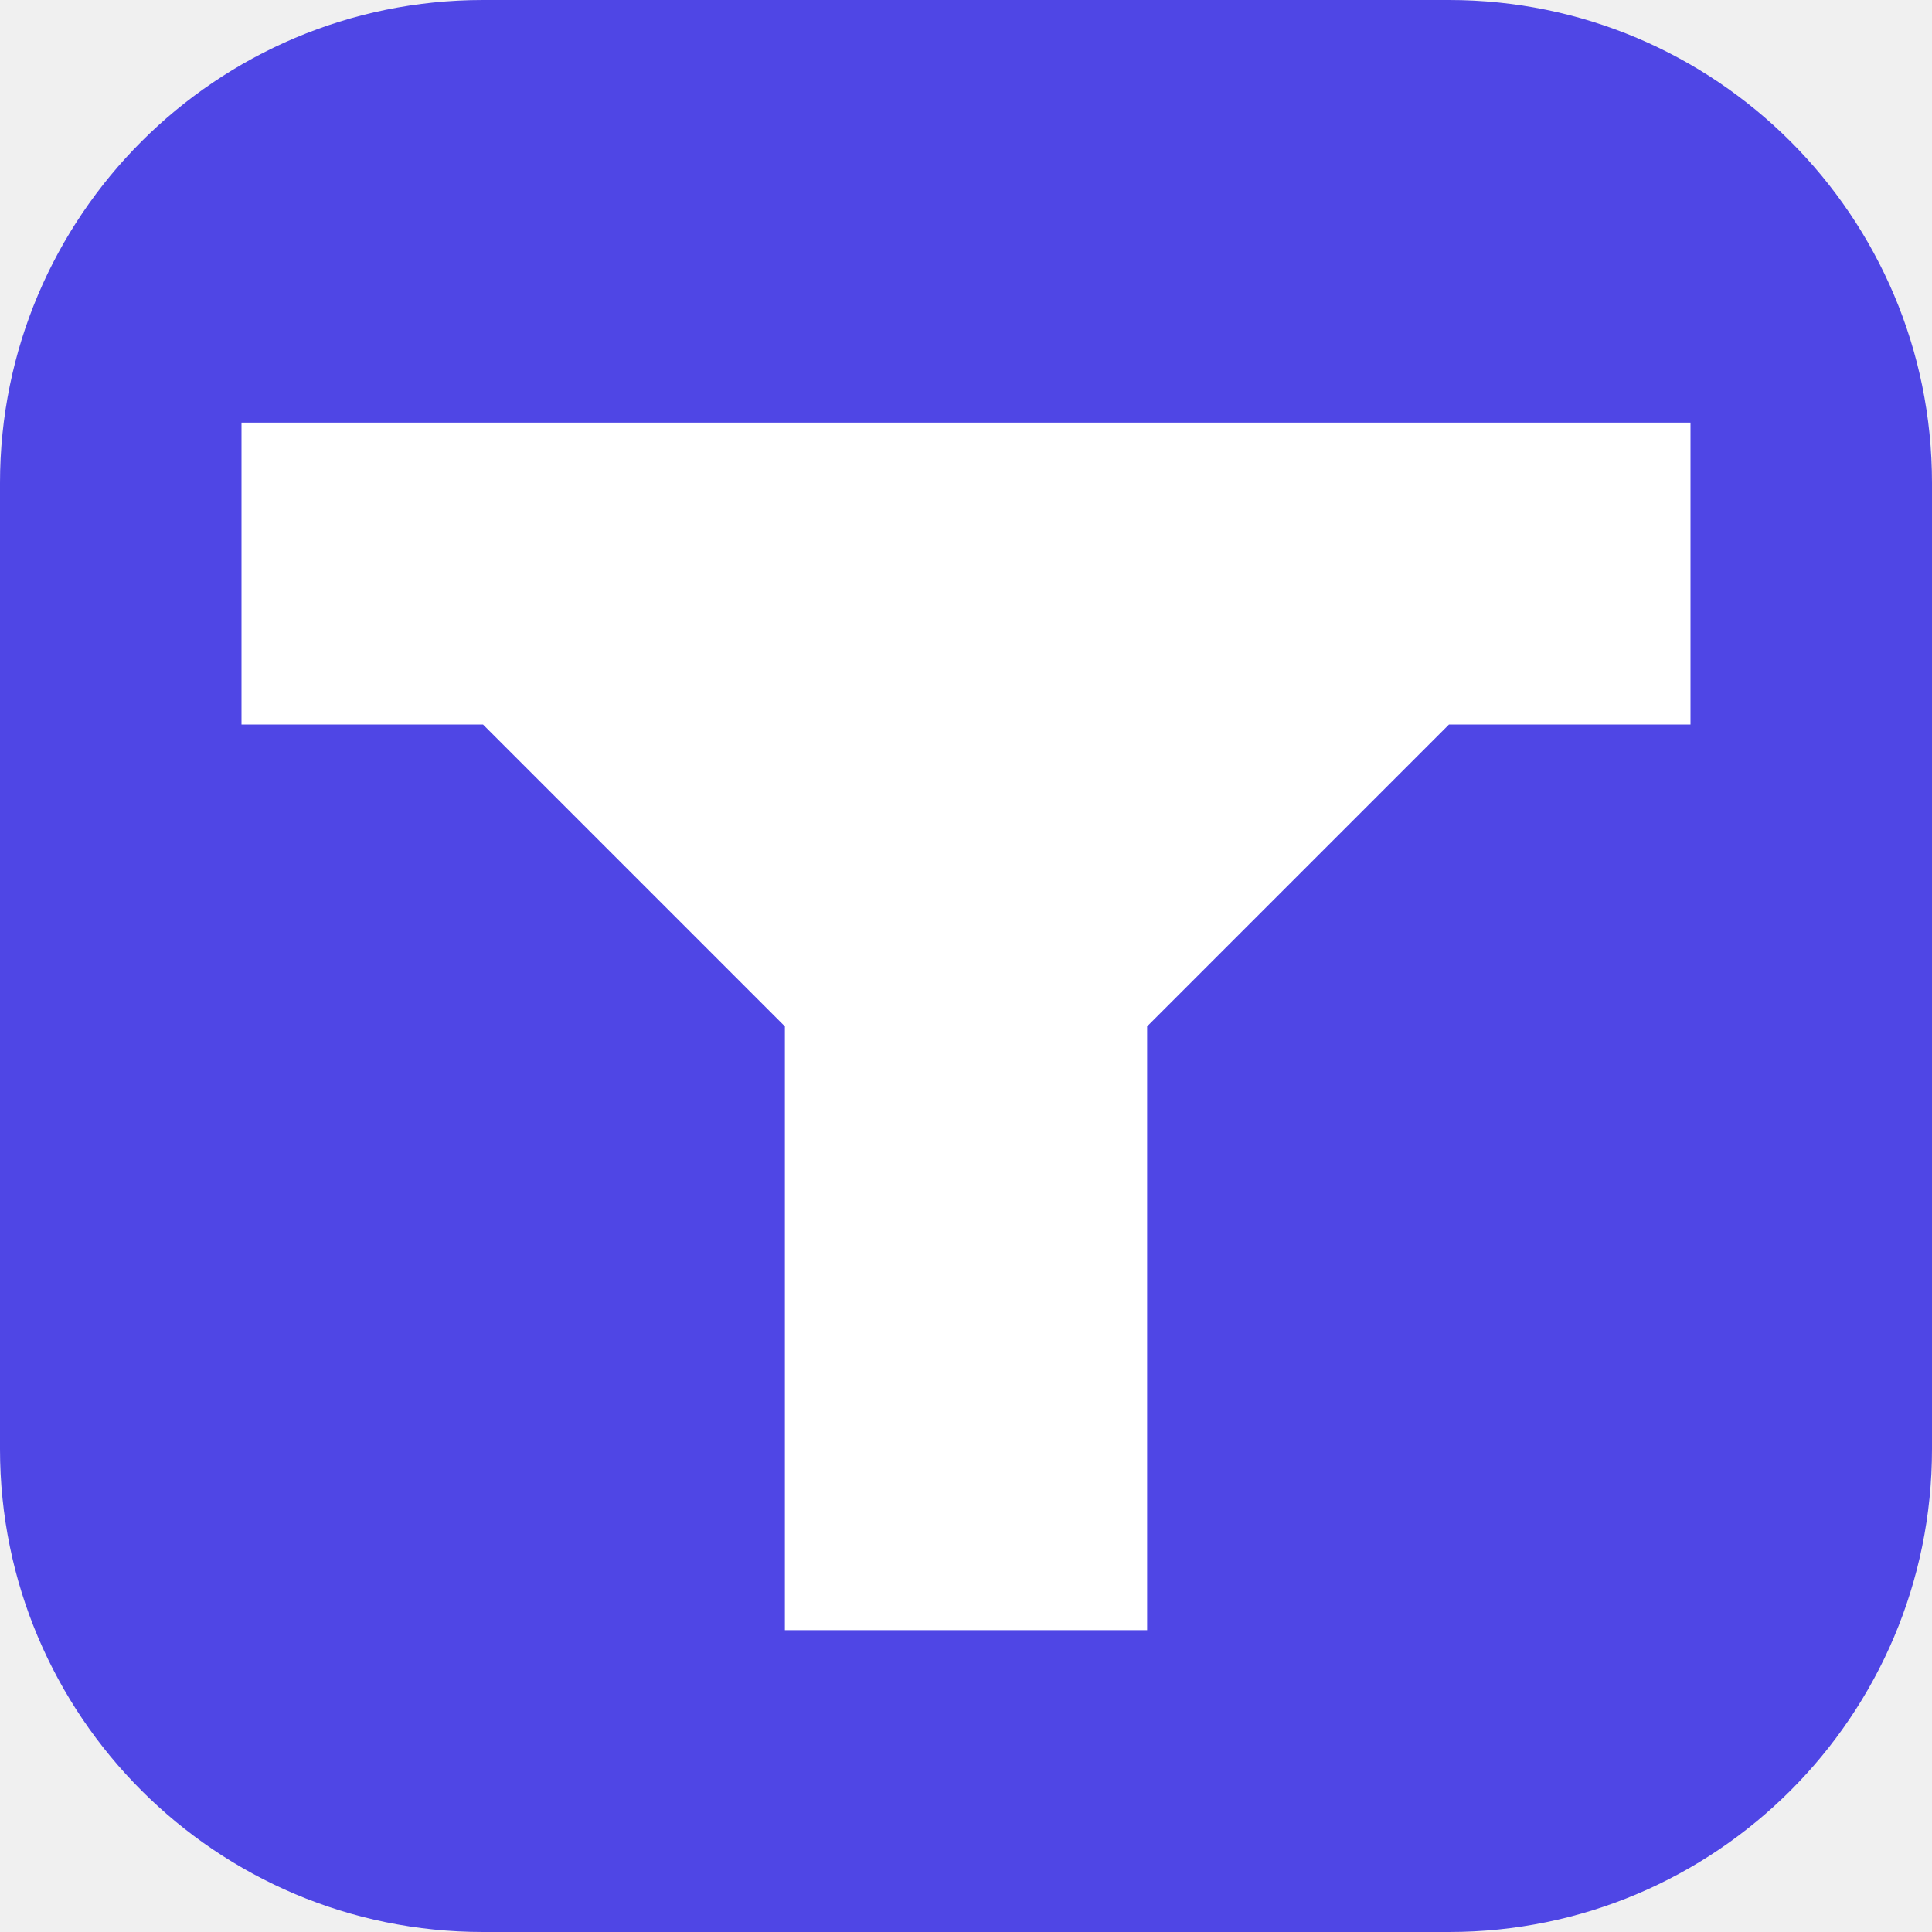
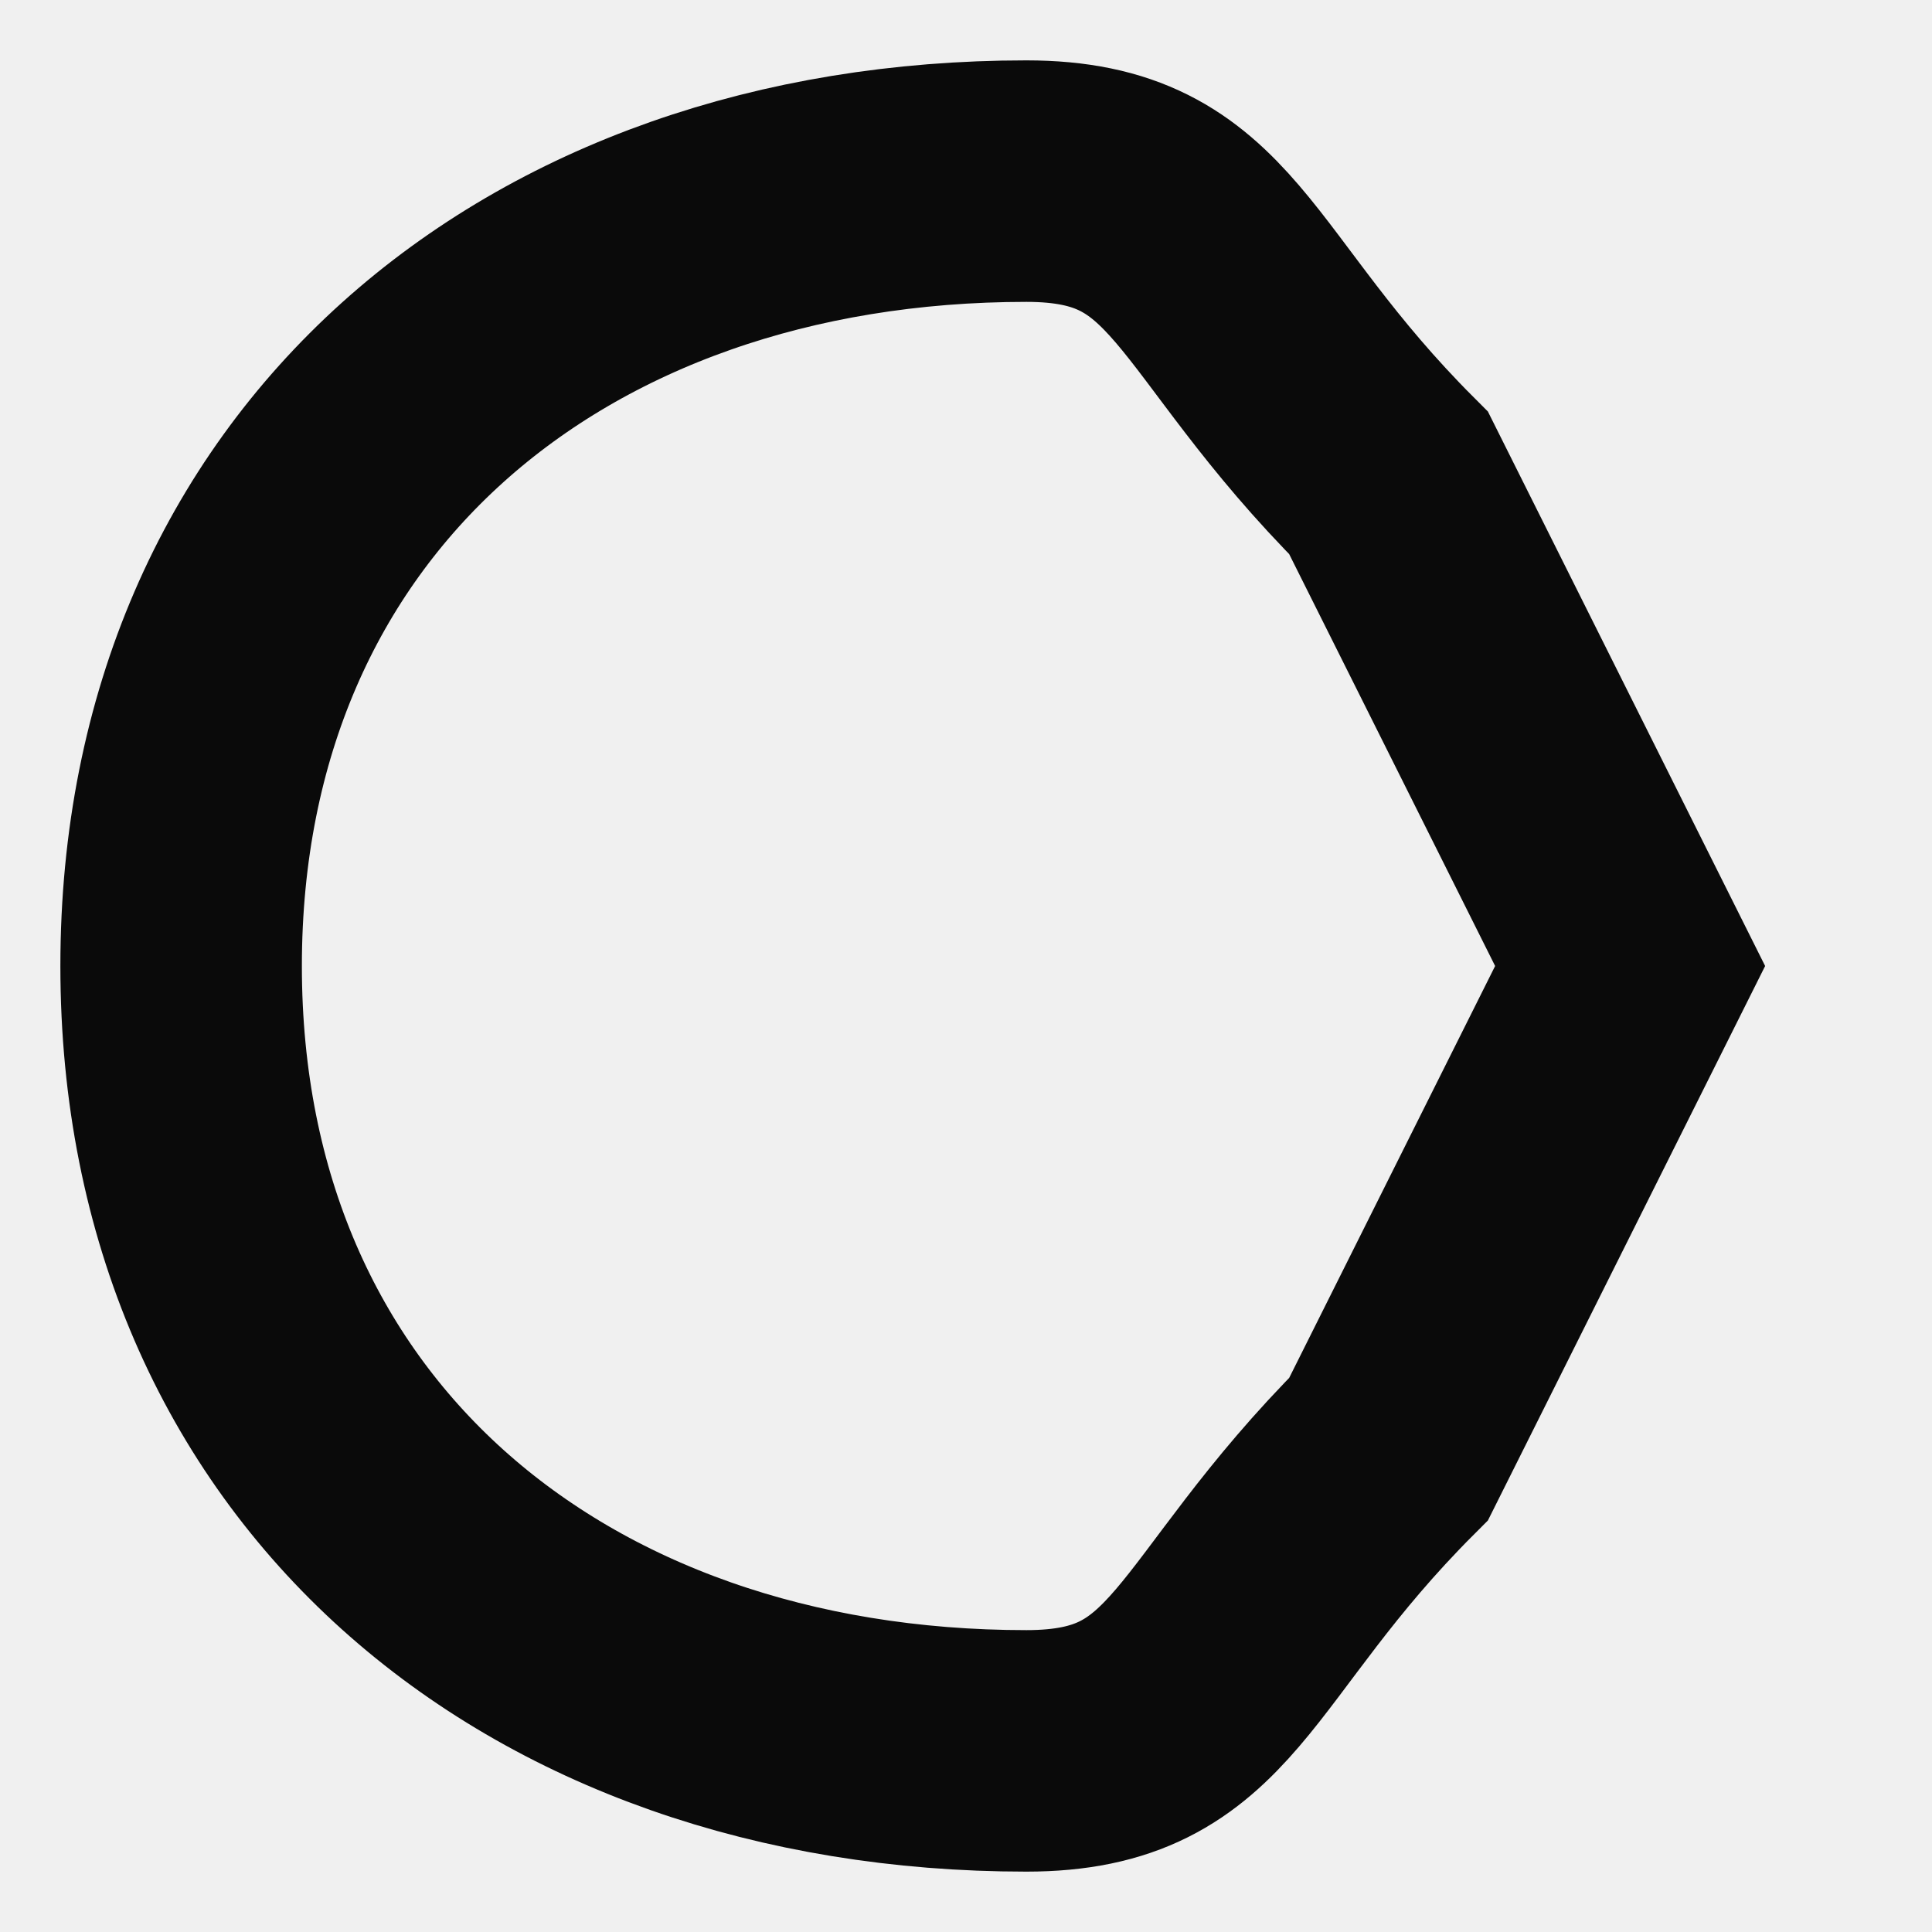
<svg xmlns="http://www.w3.org/2000/svg" viewBox="0 0 32 32">
-   <rect width="32" height="32" rx="8" fill="#4f46e5" />
-   <path d="M4 7 L28 7 L28 12 L24 12 L19 17 L19 27 L13 27 L13 17 L8 12 L4 12 Z" fill="white" />
+   <path d="M3 16 C3 8 9 3 17 3 C20 3 20 5 23 8 L27 16 L23 24 C20 27 20 29 17 29 C9 29 3 24 3 16 Z" fill="none" stroke="#0A0A0A" stroke-width="4" stroke-linejoin="miter" stroke-linecap="round" stroke-miterlimit="10" />
</svg>
